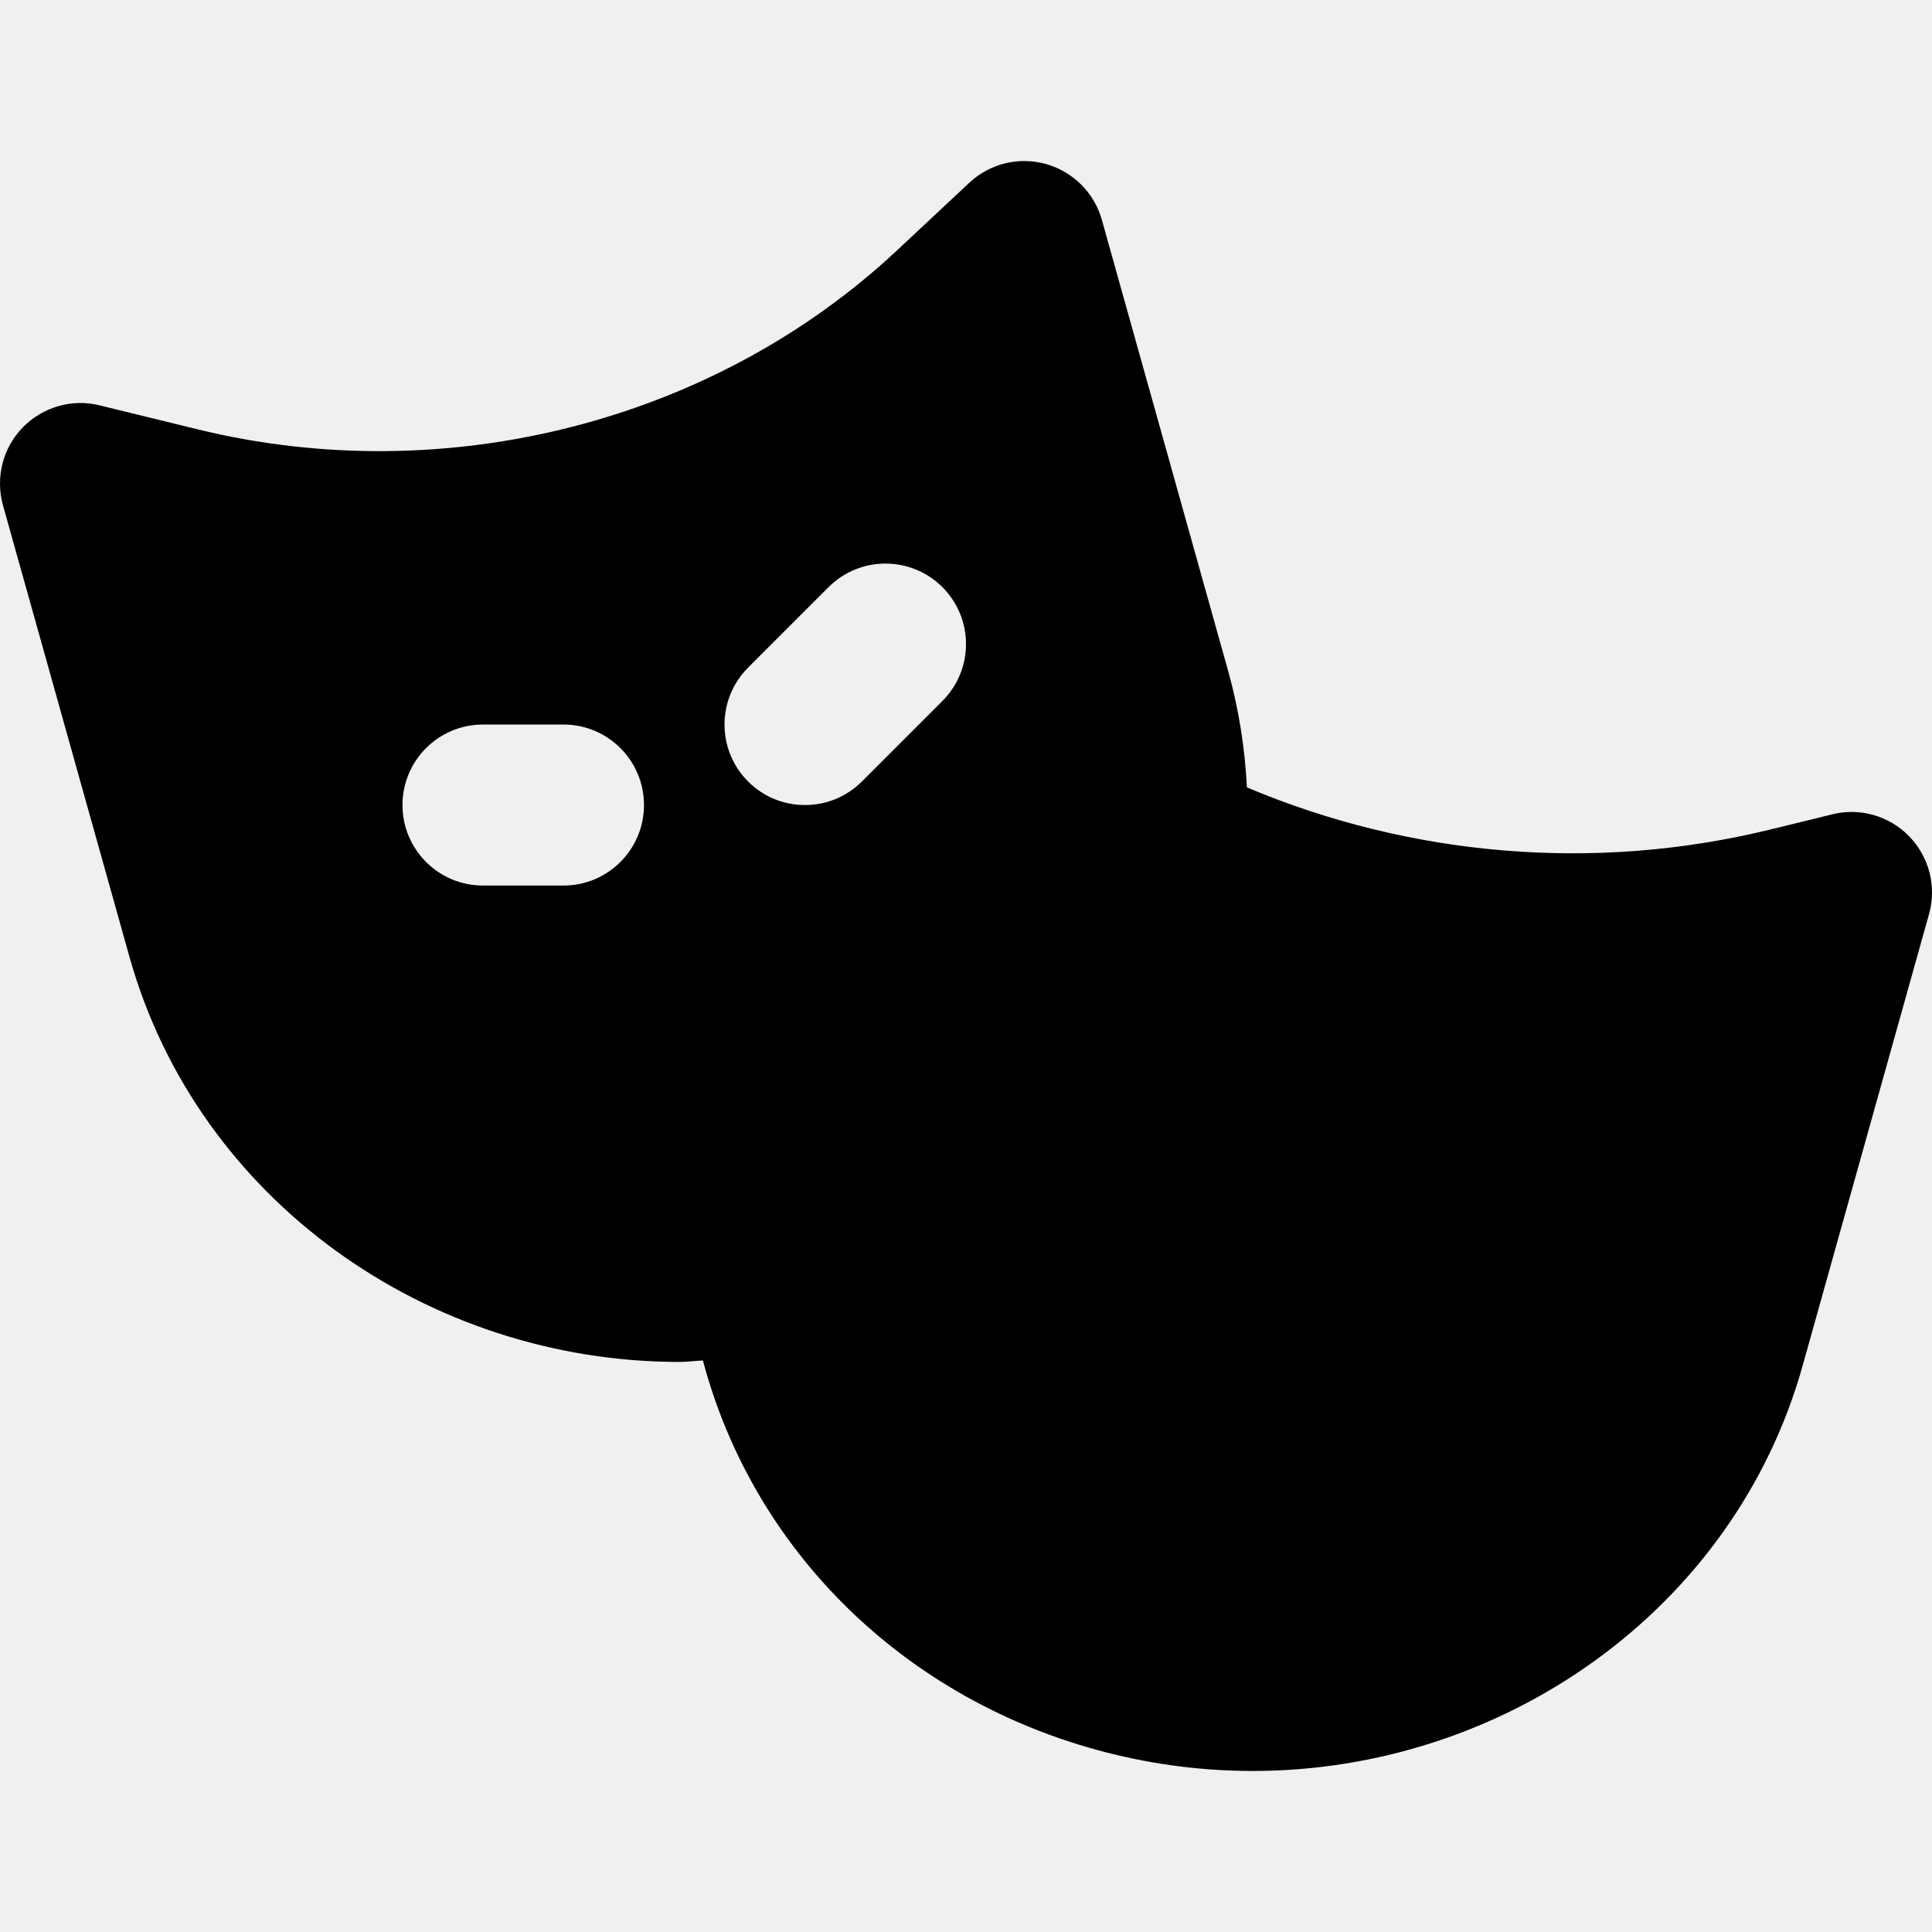
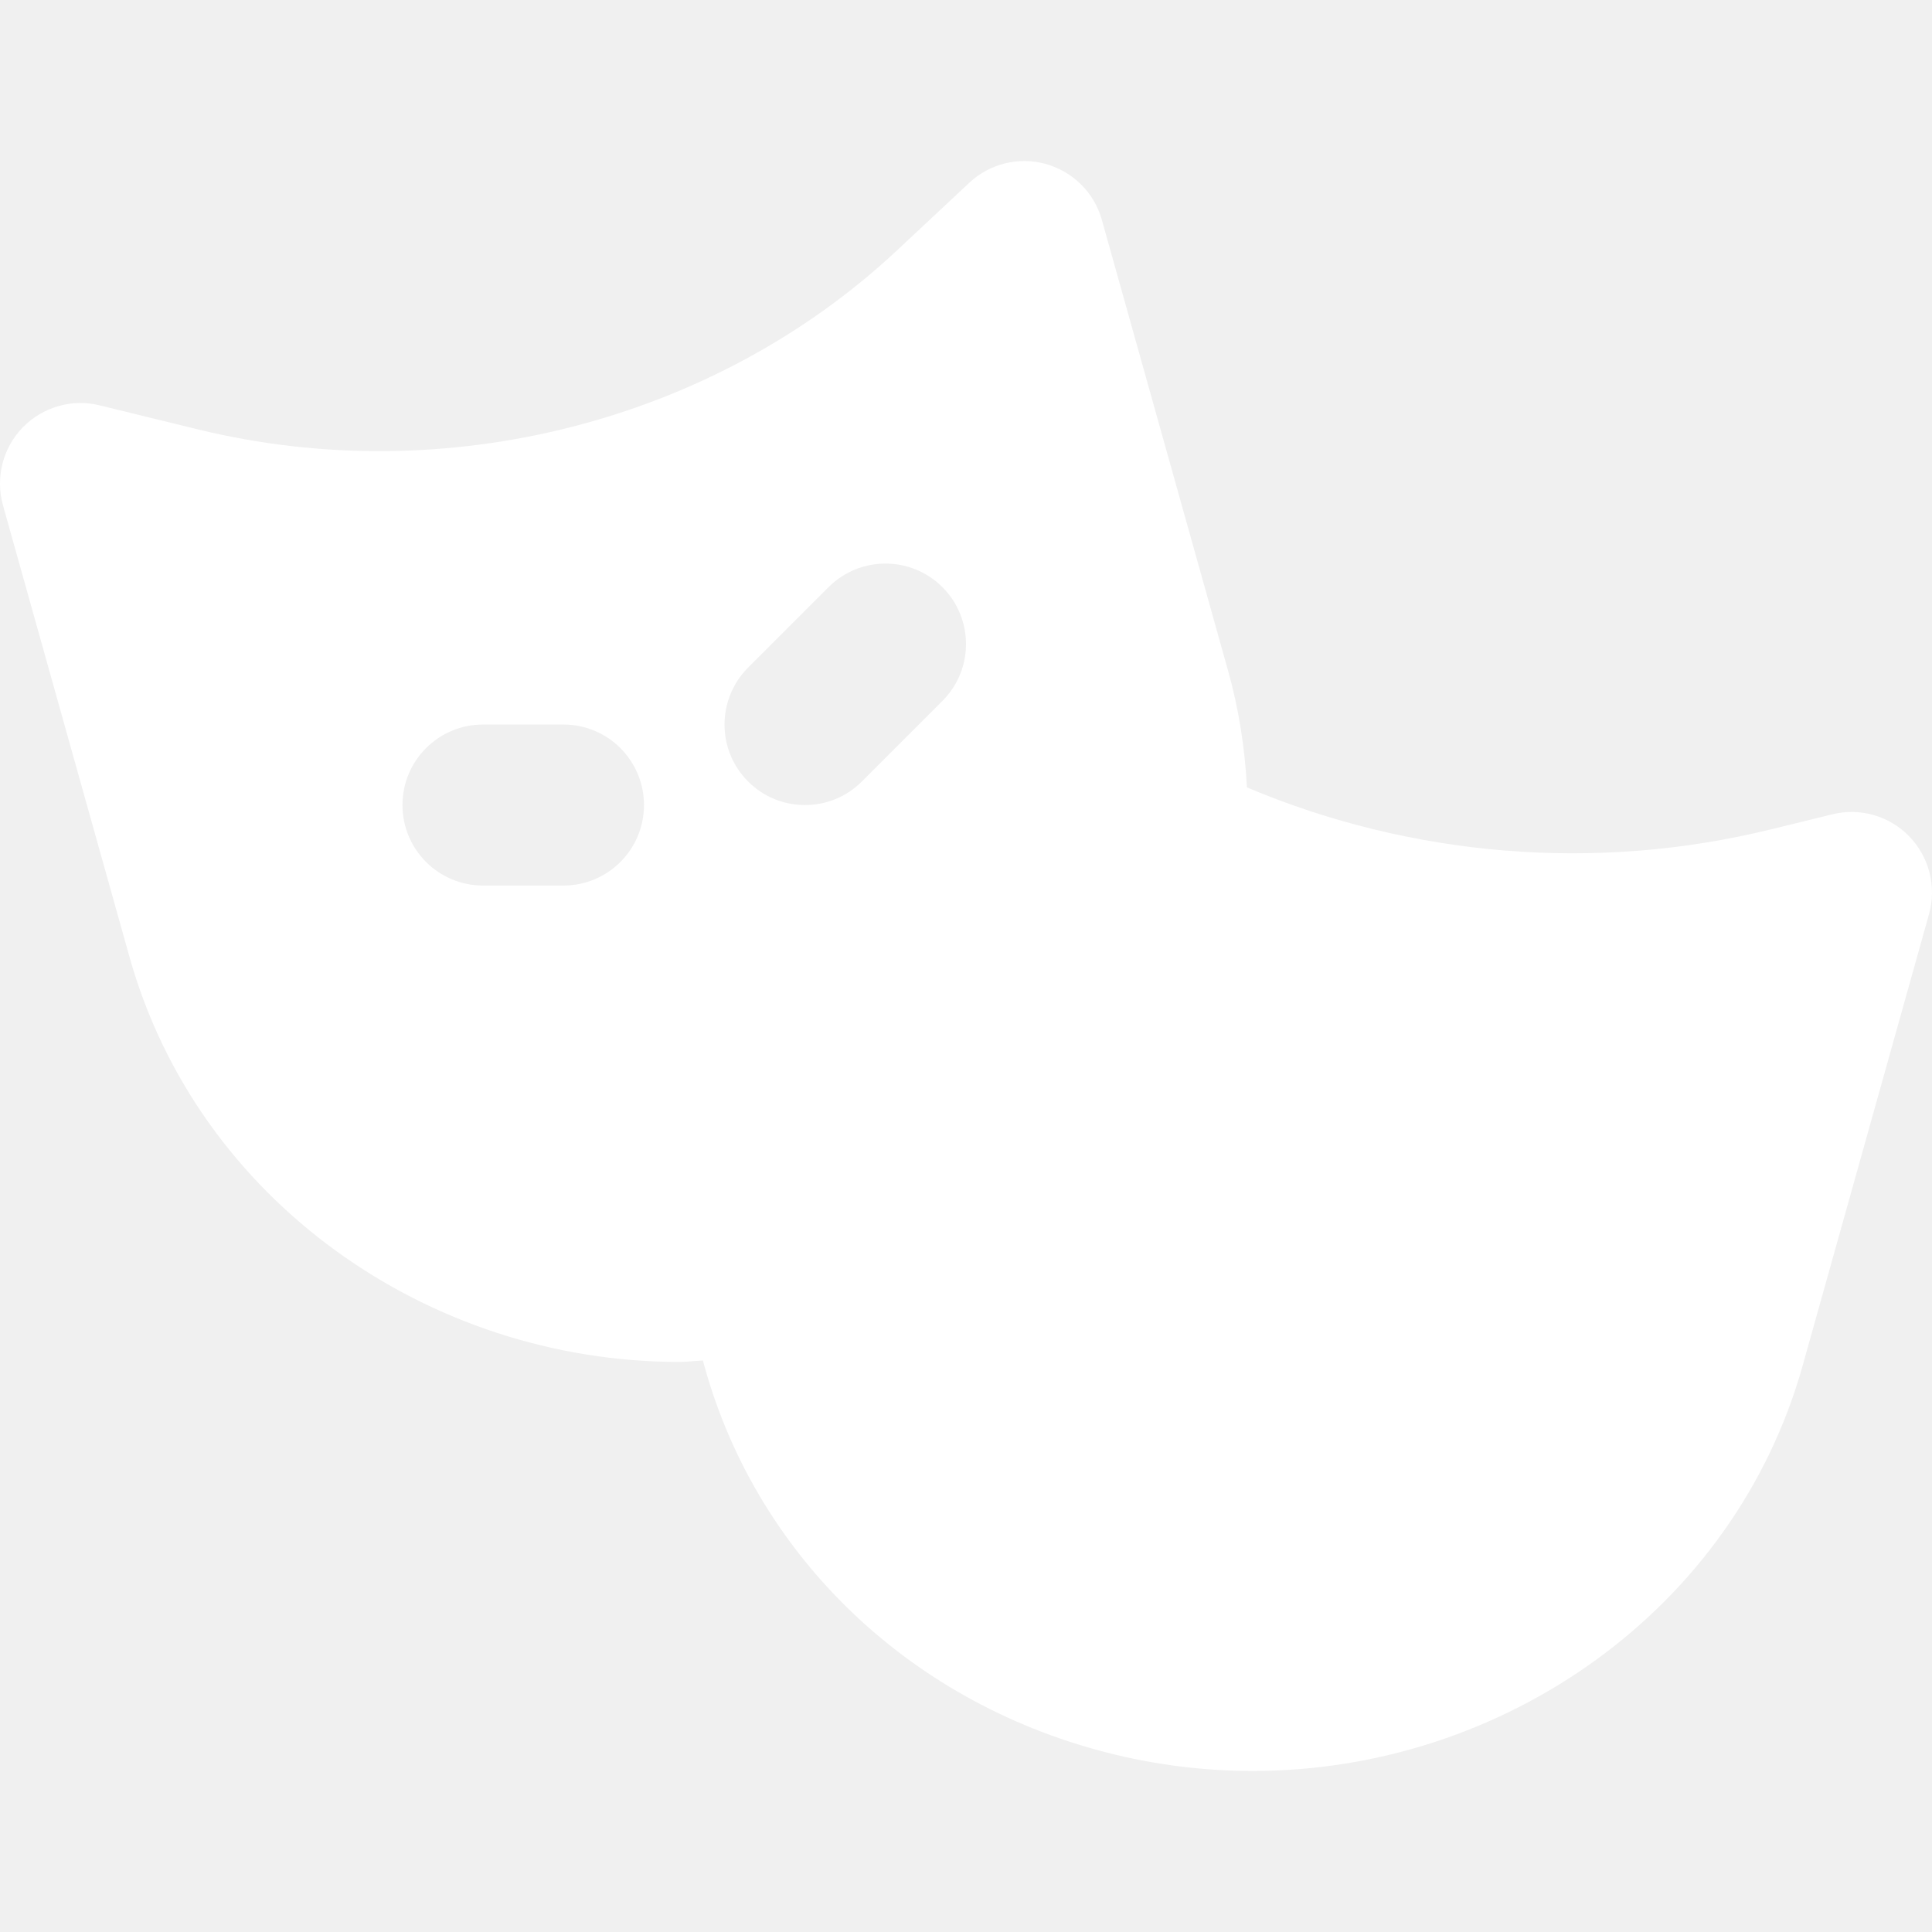
- <svg xmlns="http://www.w3.org/2000/svg" fill="#000000" height="800px" width="800px" version="1.1" id="Layer_1" viewBox="0 0 511.998 511.998" xml:space="preserve">
+ <svg xmlns="http://www.w3.org/2000/svg" fill="#FFFFFF" height="800px" width="800px" version="1.1" id="Layer_1" viewBox="0 0 511.998 511.998" xml:space="preserve">
  <g>
    <g>
      <path d="M 506 221.684 c -5.248 -5.44 -13.056 -7.723 -20.395 -5.888 l -16.448 4.032 h -0.021 c -46.315 11.349 -95.061 7.232 -138.688 -11.157 c -0.533 -10.304 -2.112 -20.587 -4.949 -30.763 L 292.005 58.271 C 290 51.081 284.368 45.492 277.2 43.465 c -7.211 -2.005 -14.869 -0.128 -20.331 4.971 L 237.69 66.377 C 189.2 111.732 118.224 129.887 52.389 113.78 l -25.984 -6.357 c -7.275 -1.835 -15.125 0.427 -20.416 5.888 c -5.269 5.44 -7.232 13.269 -5.205 20.587 l 33.515 119.637 c 18.091 64.619 79.211 107.392 145.749 107.392 c 2.048 0 4.139 -0.299 6.229 -0.384 c 13.397 50.453 53.525 90.176 107.008 103.893 c 12.928 3.307 25.899 4.885 38.699 4.885 c 66.496 0 127.616 -42.773 145.728 -107.392 l 33.493 -119.659 C 513.253 234.975 511.269 227.145 506 221.684 z M 149.328 234.676 h -21.333 c -11.797 0 -21.333 -9.557 -21.333 -21.333 s 9.536 -21.333 21.333 -21.333 h 21.333 c 11.797 0 21.333 9.557 21.333 21.333 S 161.125 234.676 149.328 234.676 z M 213.328 213.343 c -5.461 0 -10.923 -2.069 -15.083 -6.251 c -8.32 -8.32 -8.32 -21.824 0 -30.165 l 21.333 -21.333 c 8.341 -8.32 21.845 -8.32 30.165 0 c 8.341 8.341 8.341 21.845 0 30.165 l -21.333 21.333 C 224.25 211.273 218.789 213.343 213.328 213.343 z M 436.624 350.409 z" />
    </g>
  </g>
</svg>
